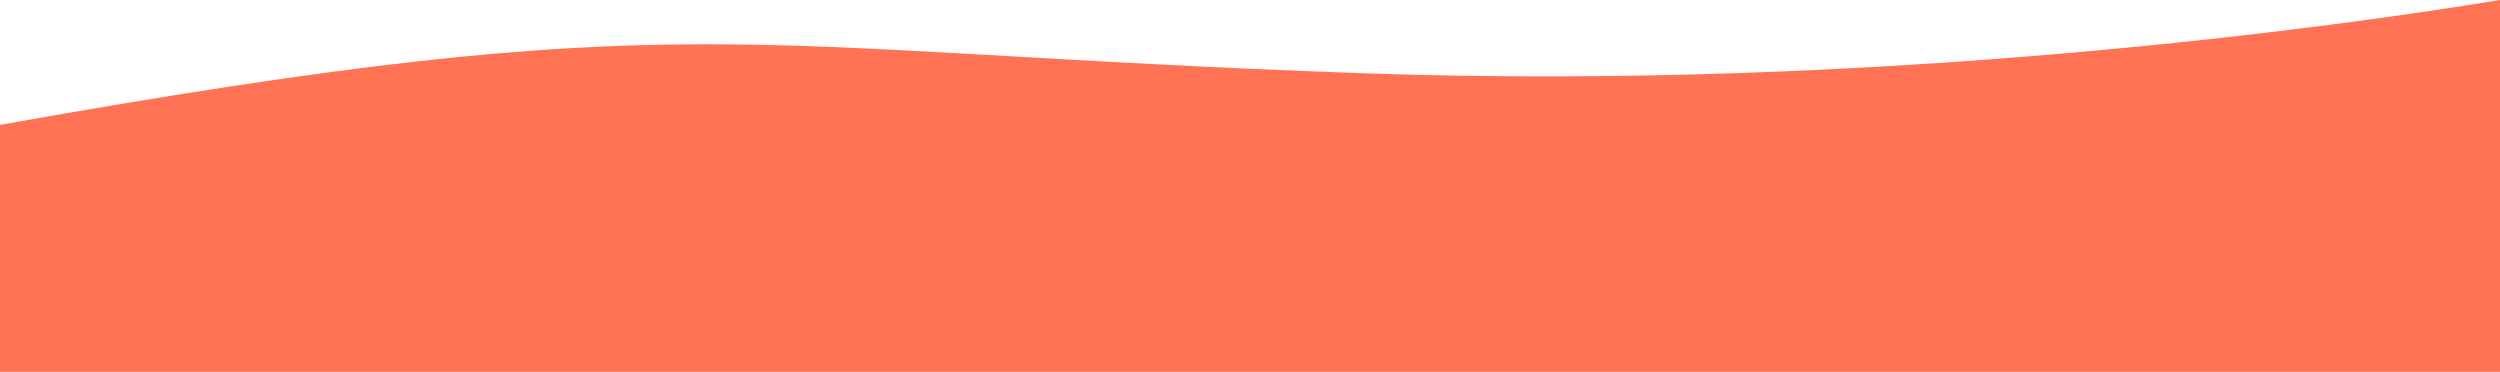
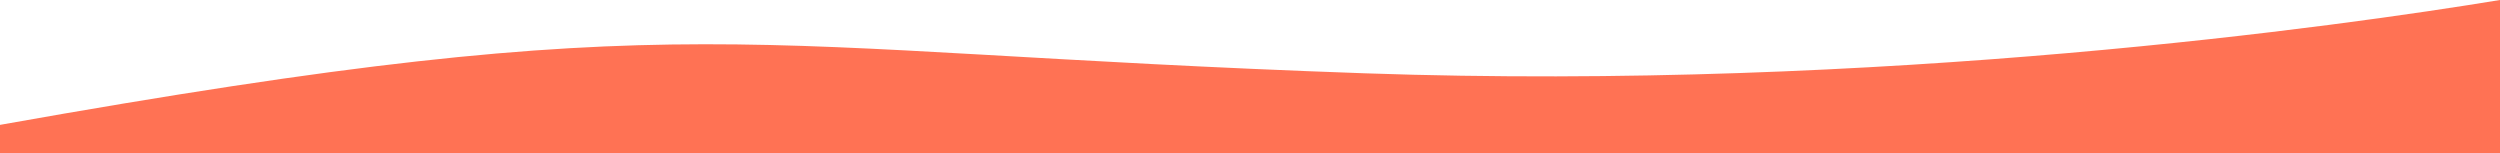
- <svg xmlns="http://www.w3.org/2000/svg" version="1.1" id="Calque_1" x="0px" y="0px" viewBox="0 0 1920 285.6" style="enable-background:new 0 0 1920 285.6;" xml:space="preserve">
+ <svg xmlns="http://www.w3.org/2000/svg" version="1.1" id="Calque_1" x="0px" y="0px" viewBox="0 0 1920 117.1" style="enable-background:new 0 0 1920 117.1;" xml:space="preserve">
  <style type="text/css">
	.st0{fill:#FF7254;}
</style>
  <path class="st0" d="M1048.3,56.3C558,39.2,534.8,0.7,0,95.9v189.7h1920V0C1799.4,19.8,1446.5,70.1,1048.3,56.3z" />
</svg>
